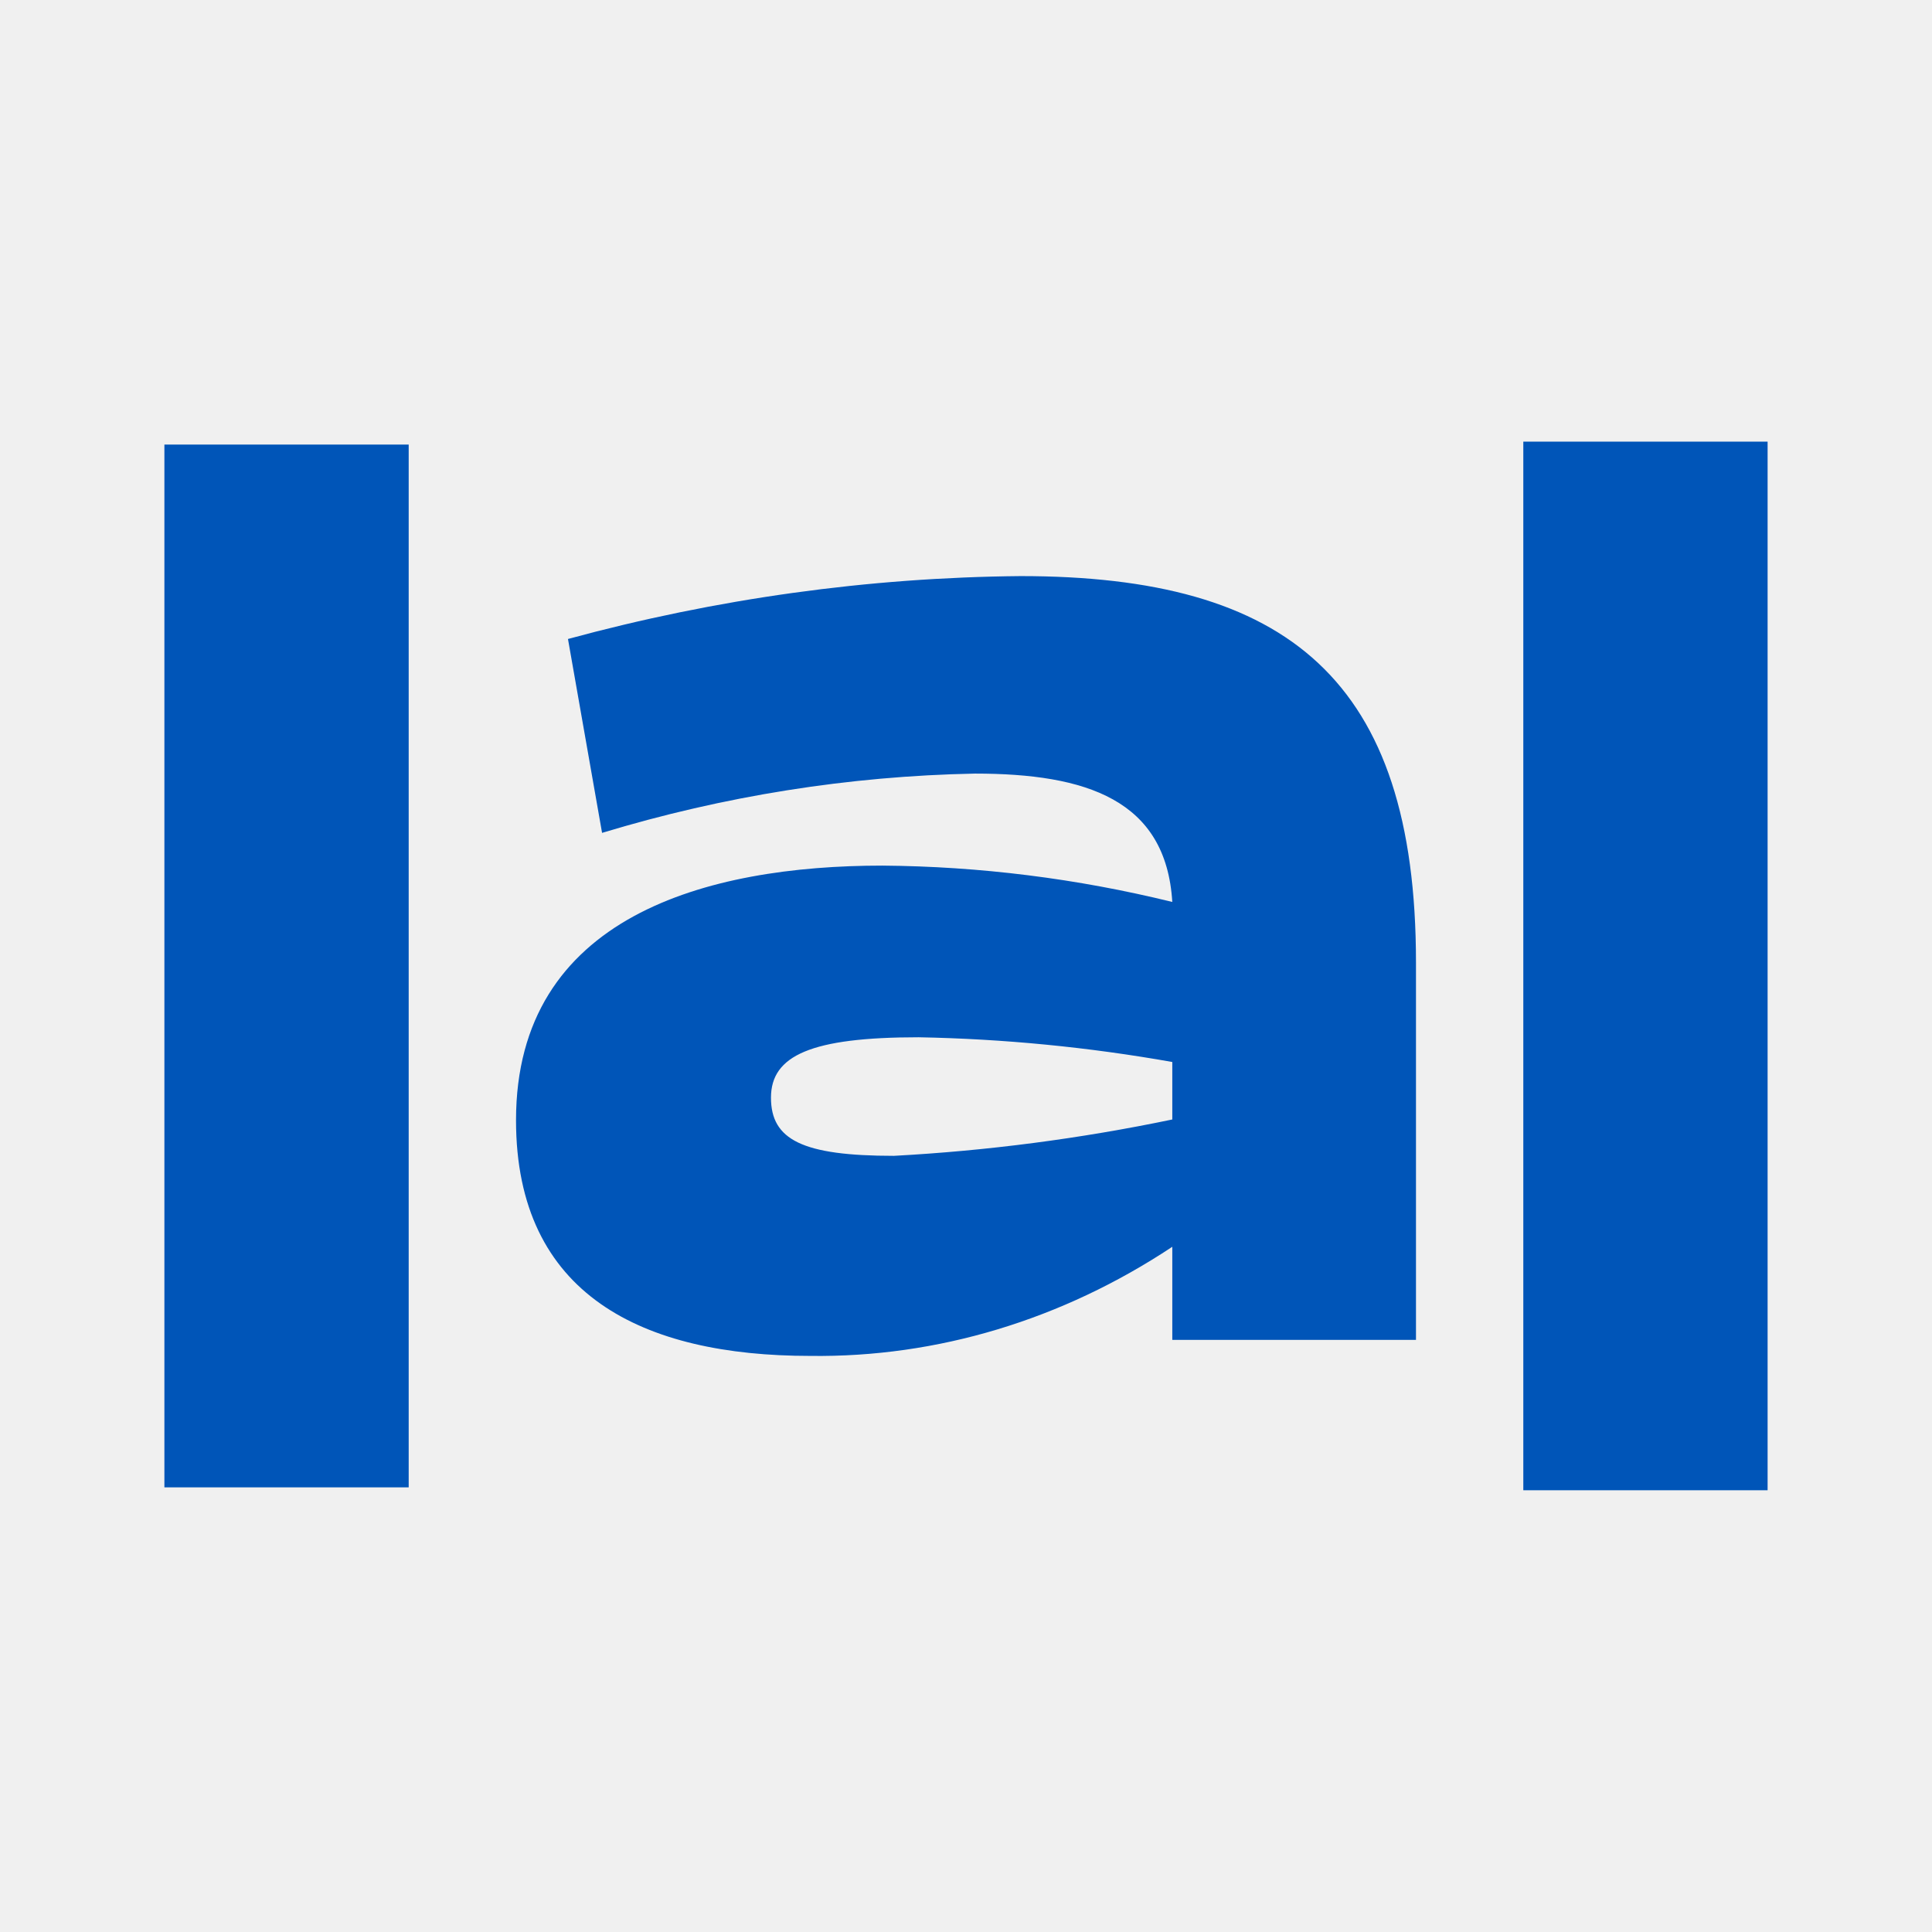
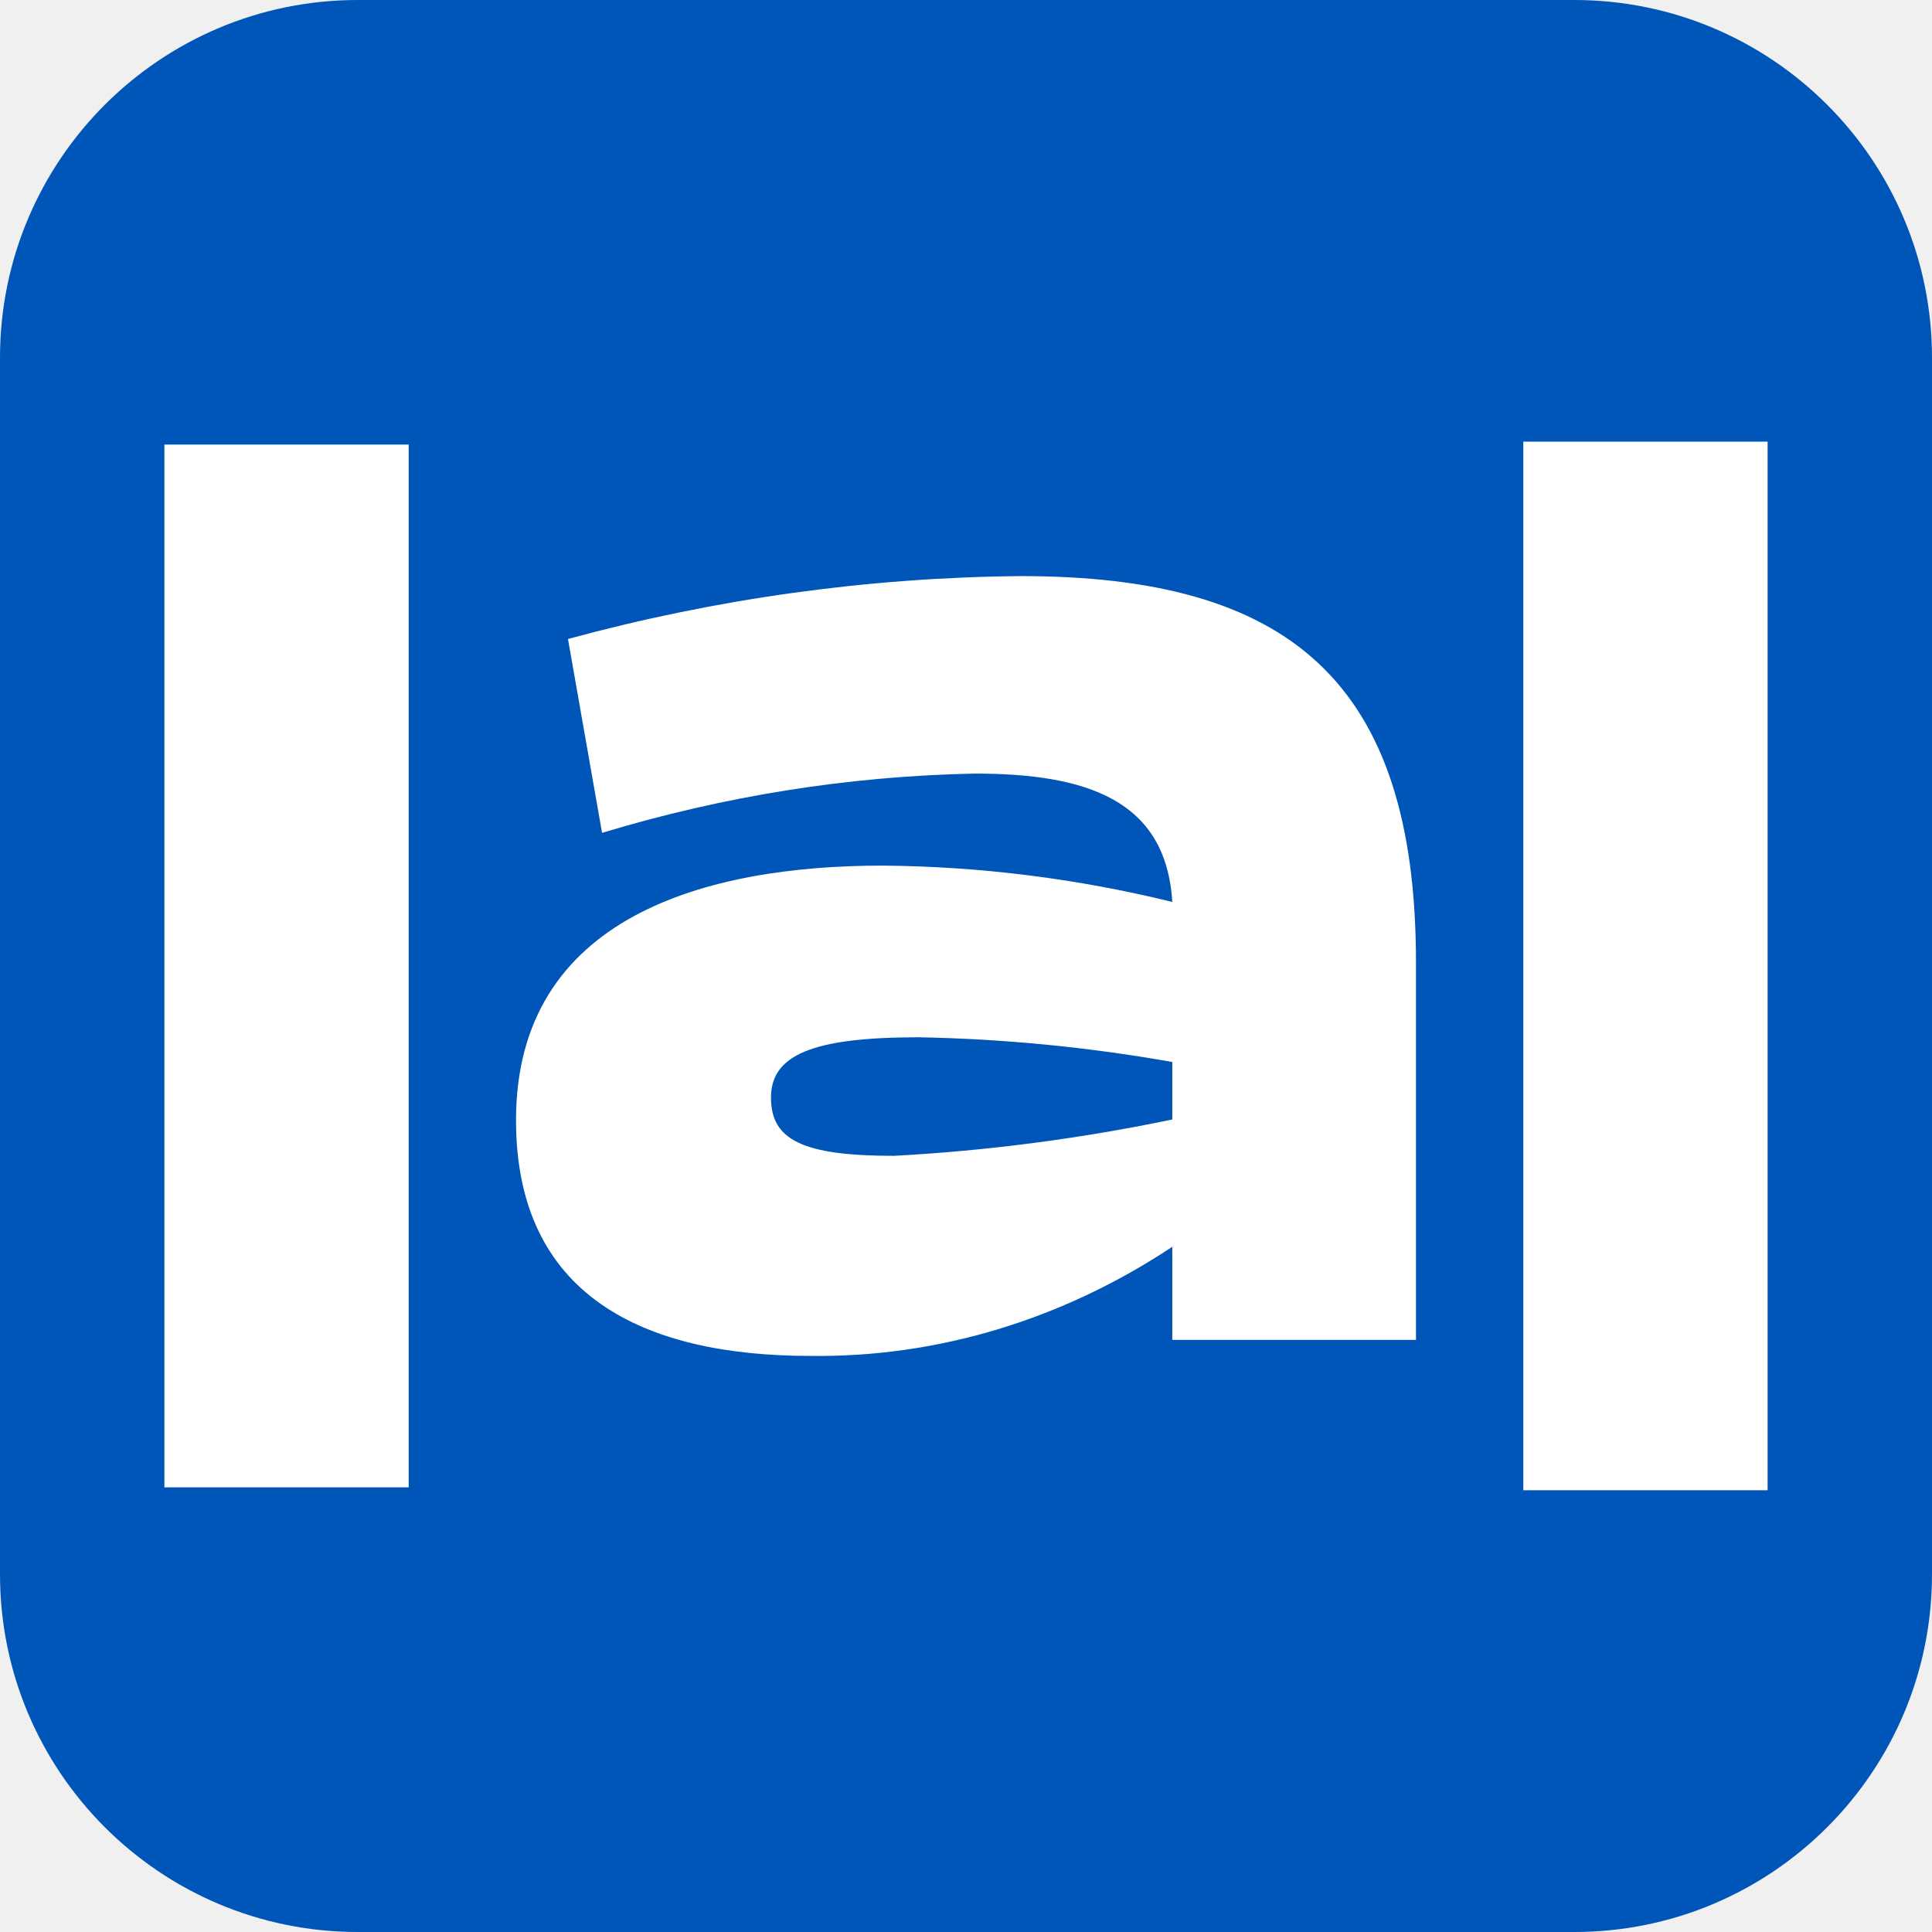
<svg xmlns="http://www.w3.org/2000/svg" width="54" height="54" viewBox="0 0 54 54" fill="none">
-   <path d="M11.423 12.426H4.595V41.572H11.423V12.426Z" fill="#0055B8" />
-   <path d="M28.526 16.102C24.266 16.141 20.023 16.731 15.875 17.86L16.828 23.279C20.233 22.247 23.731 21.691 27.249 21.622C30.362 21.622 32.591 22.354 32.766 25.21C30.101 24.555 27.385 24.215 24.661 24.194C19.765 24.194 14.423 25.607 14.423 31.31C14.423 36.21 17.982 37.898 22.642 37.898C26.19 37.945 29.684 36.892 32.766 34.848V37.45H39.577V26.898C39.577 18.989 35.975 16.102 28.526 16.102ZM32.766 31.29C30.194 31.826 27.595 32.165 24.985 32.306C22.432 32.306 21.549 31.859 21.549 30.68C21.549 29.5 22.677 28.992 25.675 28.992C28.05 29.036 30.419 29.267 32.766 29.683V31.29Z" fill="#0055B8" />
-   <path d="M49.405 12.344H42.577V41.653H49.405V12.344Z" fill="#0055B8" />
+   <rect width="54" height="54" rx="10" fill="#0055B8" />
+   <path d="M11.423 12.426H4.595V41.572H11.423V12.426Z" fill="white" />
+   <path d="M28.526 16.102C24.266 16.141 20.023 16.731 15.875 17.86L16.828 23.279C20.233 22.247 23.731 21.691 27.249 21.622C30.362 21.622 32.591 22.354 32.766 25.21C30.101 24.555 27.385 24.215 24.661 24.194C19.765 24.194 14.423 25.607 14.423 31.31C14.423 36.21 17.982 37.898 22.642 37.898C26.19 37.945 29.684 36.892 32.766 34.848V37.45H39.577V26.898C39.577 18.989 35.975 16.102 28.526 16.102ZM32.766 31.29C30.194 31.826 27.595 32.165 24.985 32.306C22.432 32.306 21.549 31.859 21.549 30.68C21.549 29.5 22.677 28.992 25.675 28.992C28.05 29.036 30.419 29.267 32.766 29.683V31.29Z" fill="white" />
+   <path d="M49.405 12.344H42.577V41.653H49.405V12.344Z" fill="white" />
</svg>
